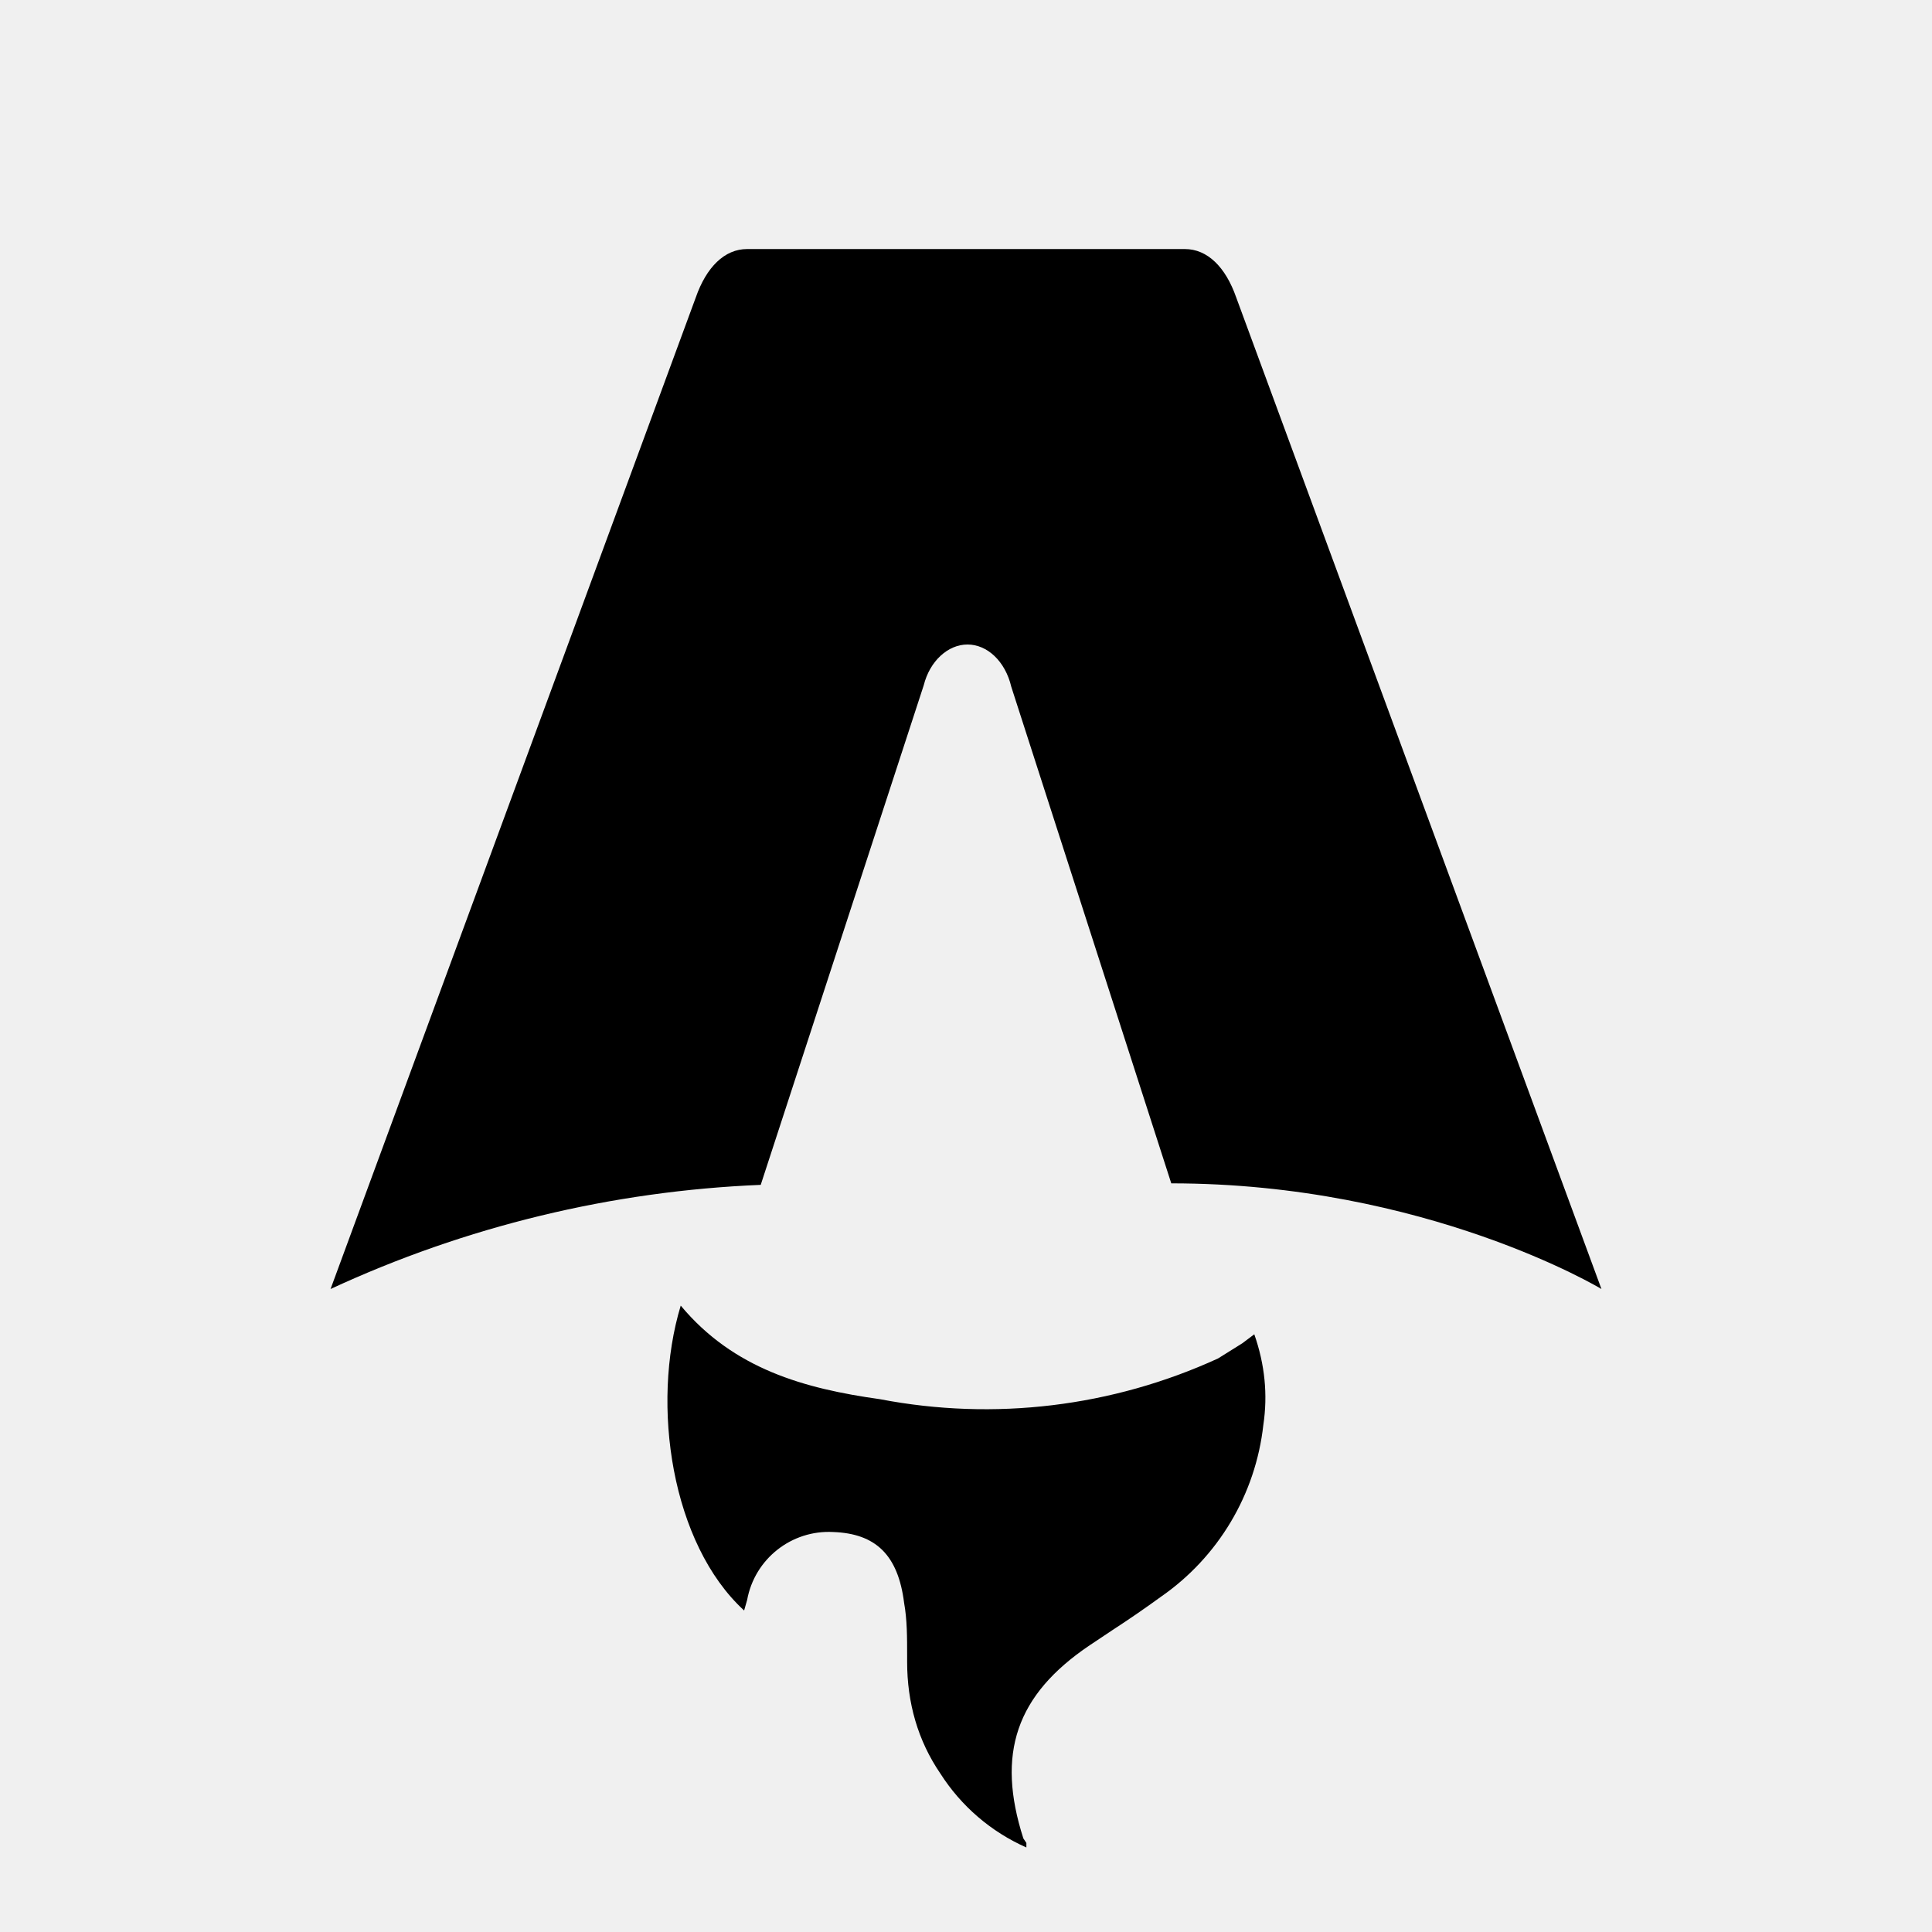
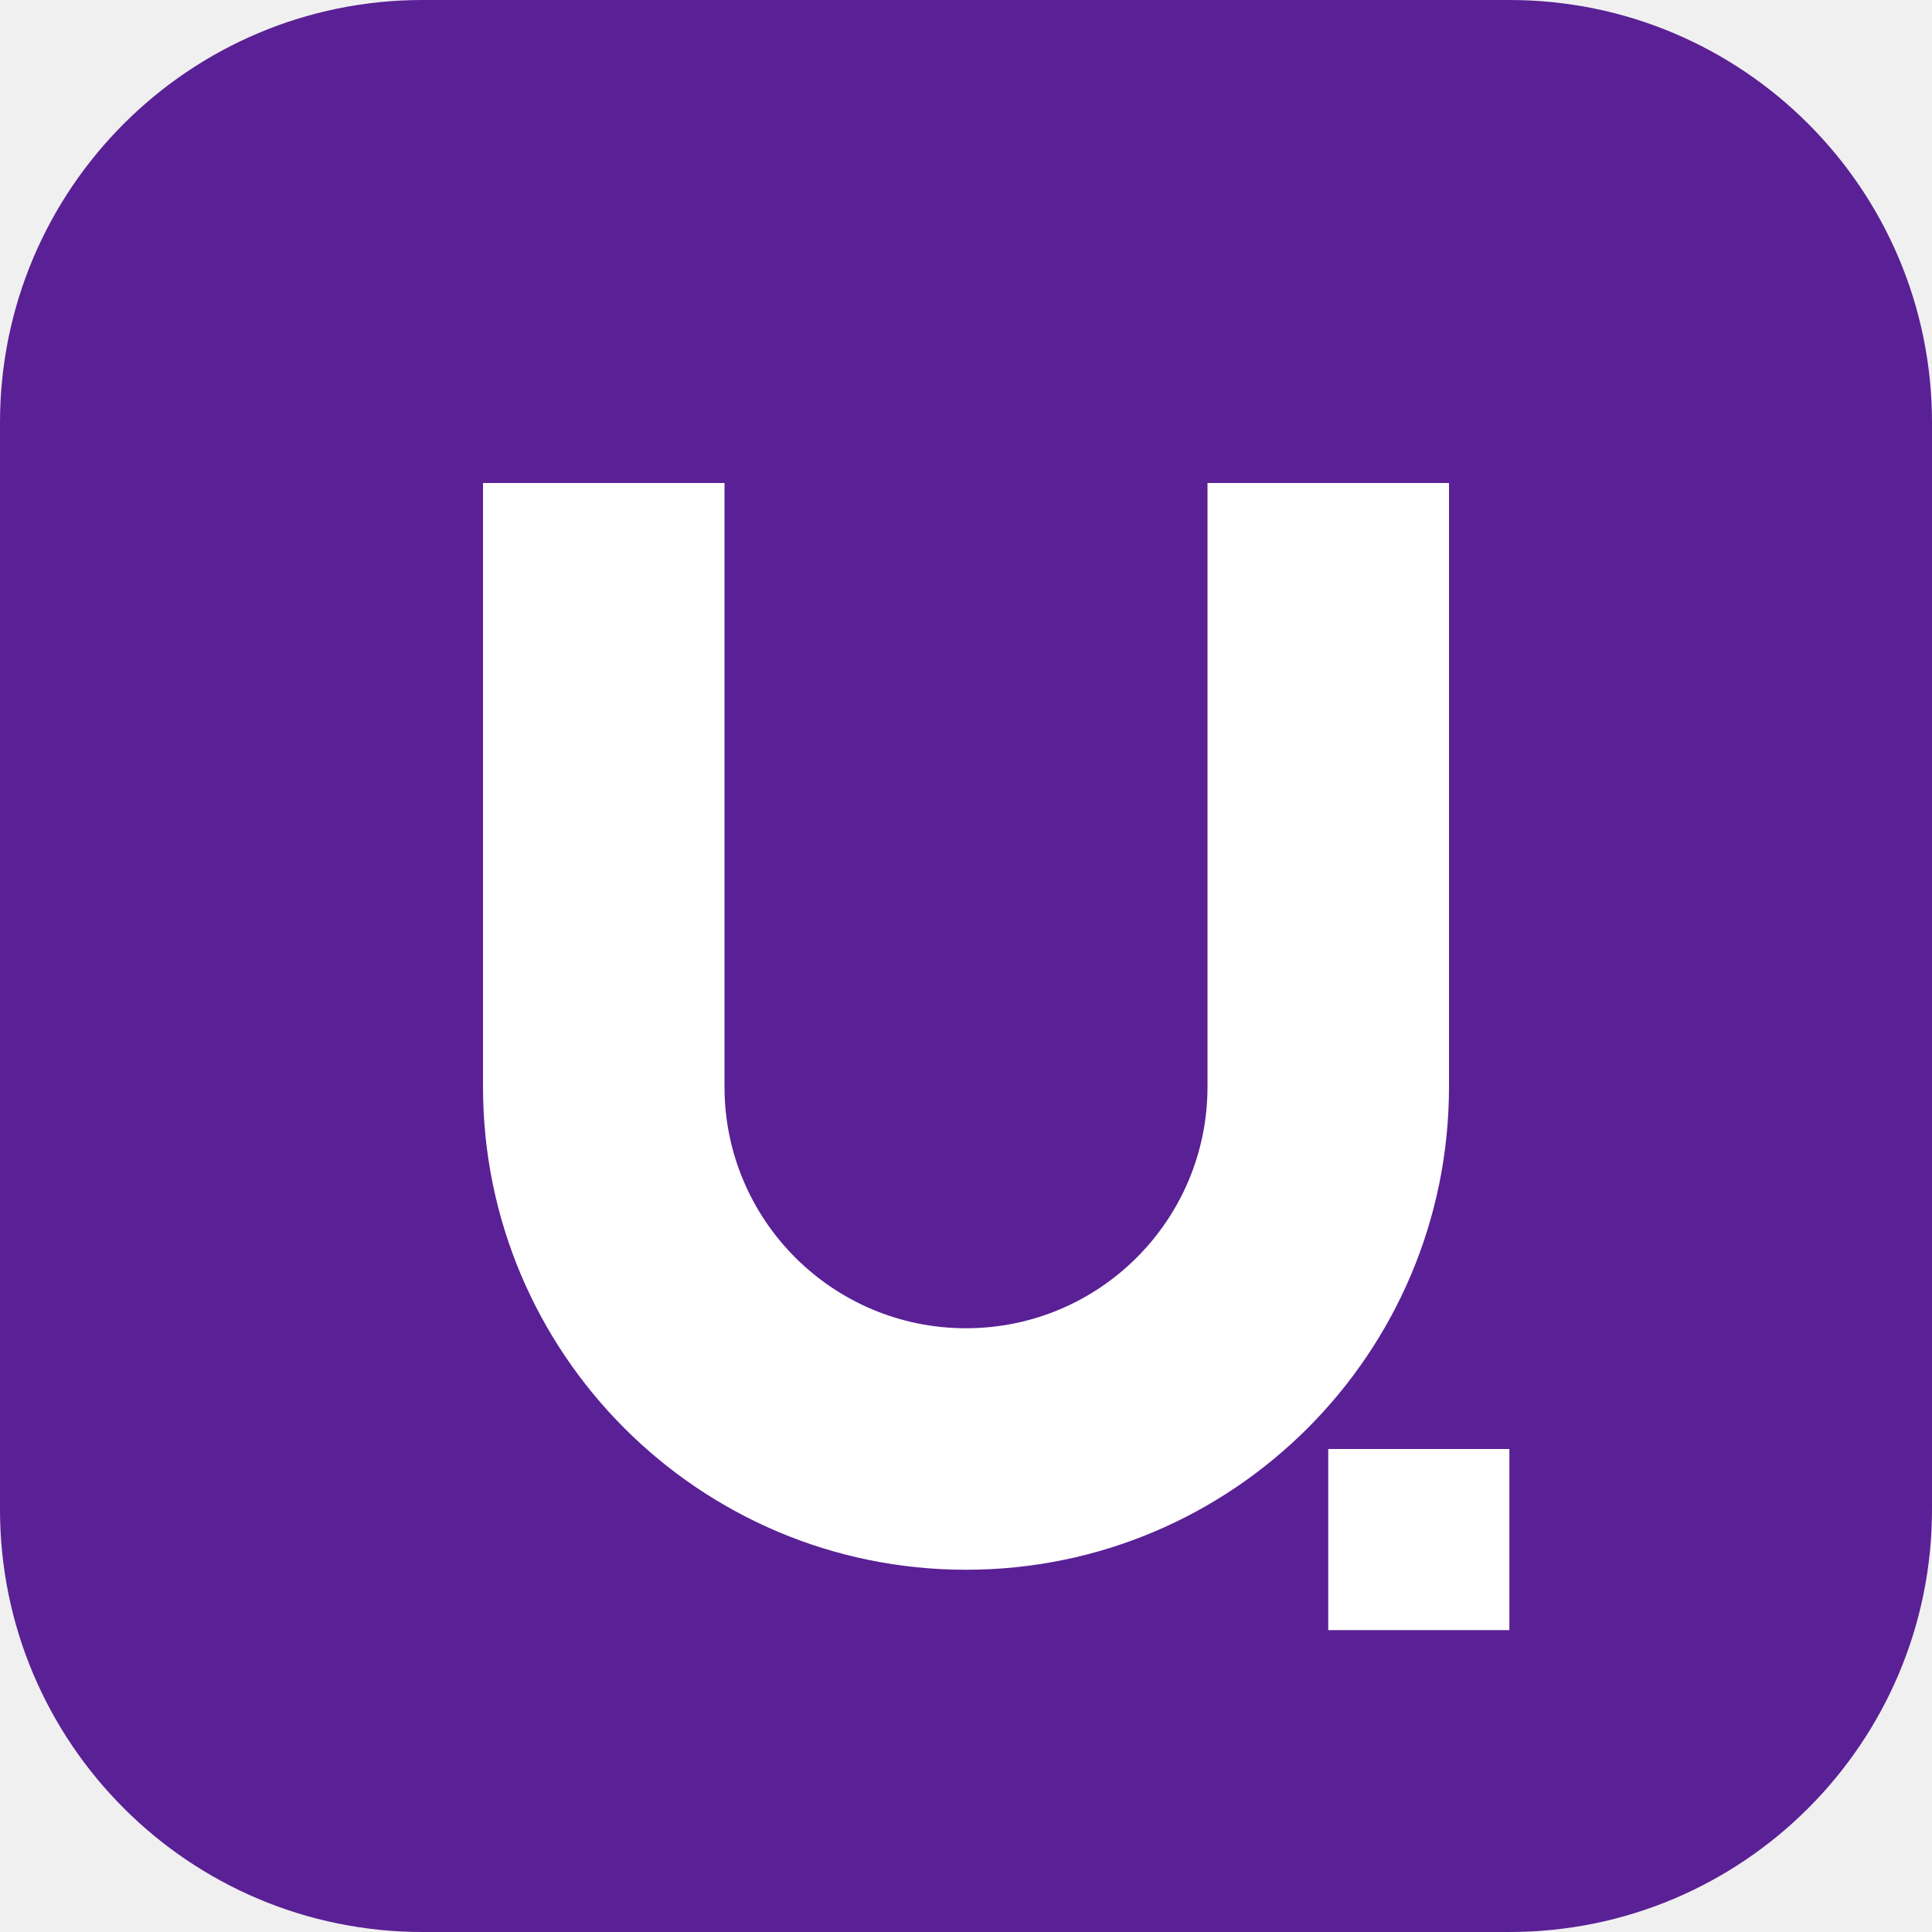
- <svg xmlns="http://www.w3.org/2000/svg" fill="none" viewBox="0 0 128 128">
-   <path d="M50.4 78.5a75.1 75.1 0 0 0-28.5 6.9l24.2-65.7c.7-2 1.9-3.2 3.4-3.2h29c1.5 0 2.7 1.2 3.4 3.2l24.2 65.7s-11.6-7-28.5-7L67 45.5c-.4-1.7-1.6-2.8-2.9-2.8-1.3 0-2.5 1.1-2.9 2.7L50.4 78.5Zm-1.1 28.2Zm-4.2-20.2c-2 6.6-.6 15.8 4.2 20.2a17.5 17.5 0 0 1 .2-.7 5.5 5.5 0 0 1 5.7-4.5c2.8.1 4.3 1.5 4.7 4.7.2 1.1.2 2.3.2 3.5v.4c0 2.7.7 5.2 2.2 7.4a13 13 0 0 0 5.7 4.9v-.3l-.2-.3c-1.8-5.6-.5-9.5 4.4-12.8l1.5-1a73 73 0 0 0 3.2-2.2 16 16 0 0 0 6.8-11.4c.3-2 .1-4-.6-6l-.8.6-1.6 1a37 37 0 0 1-22.4 2.7c-5-.7-9.7-2-13.2-6.2Z" />
-   <style>
-         path { fill: #000; }
-         @media (prefers-color-scheme: dark) {
-             path { fill: #FFF; }
-         }
-     </style>
+ <svg xmlns="http://www.w3.org/2000/svg" viewBox="0 0 32 32">
+   <rect width="32" height="32" rx="7" fill="#5a2095" />
+   <path d="M8 8v10a8 8 0 0 0 16 0V8h-4v10a4 4 0 0 1-8 0V8z" fill="#fff" />
+   <path d="M22 24h3v3h-3z" fill="#fff" />
</svg>
